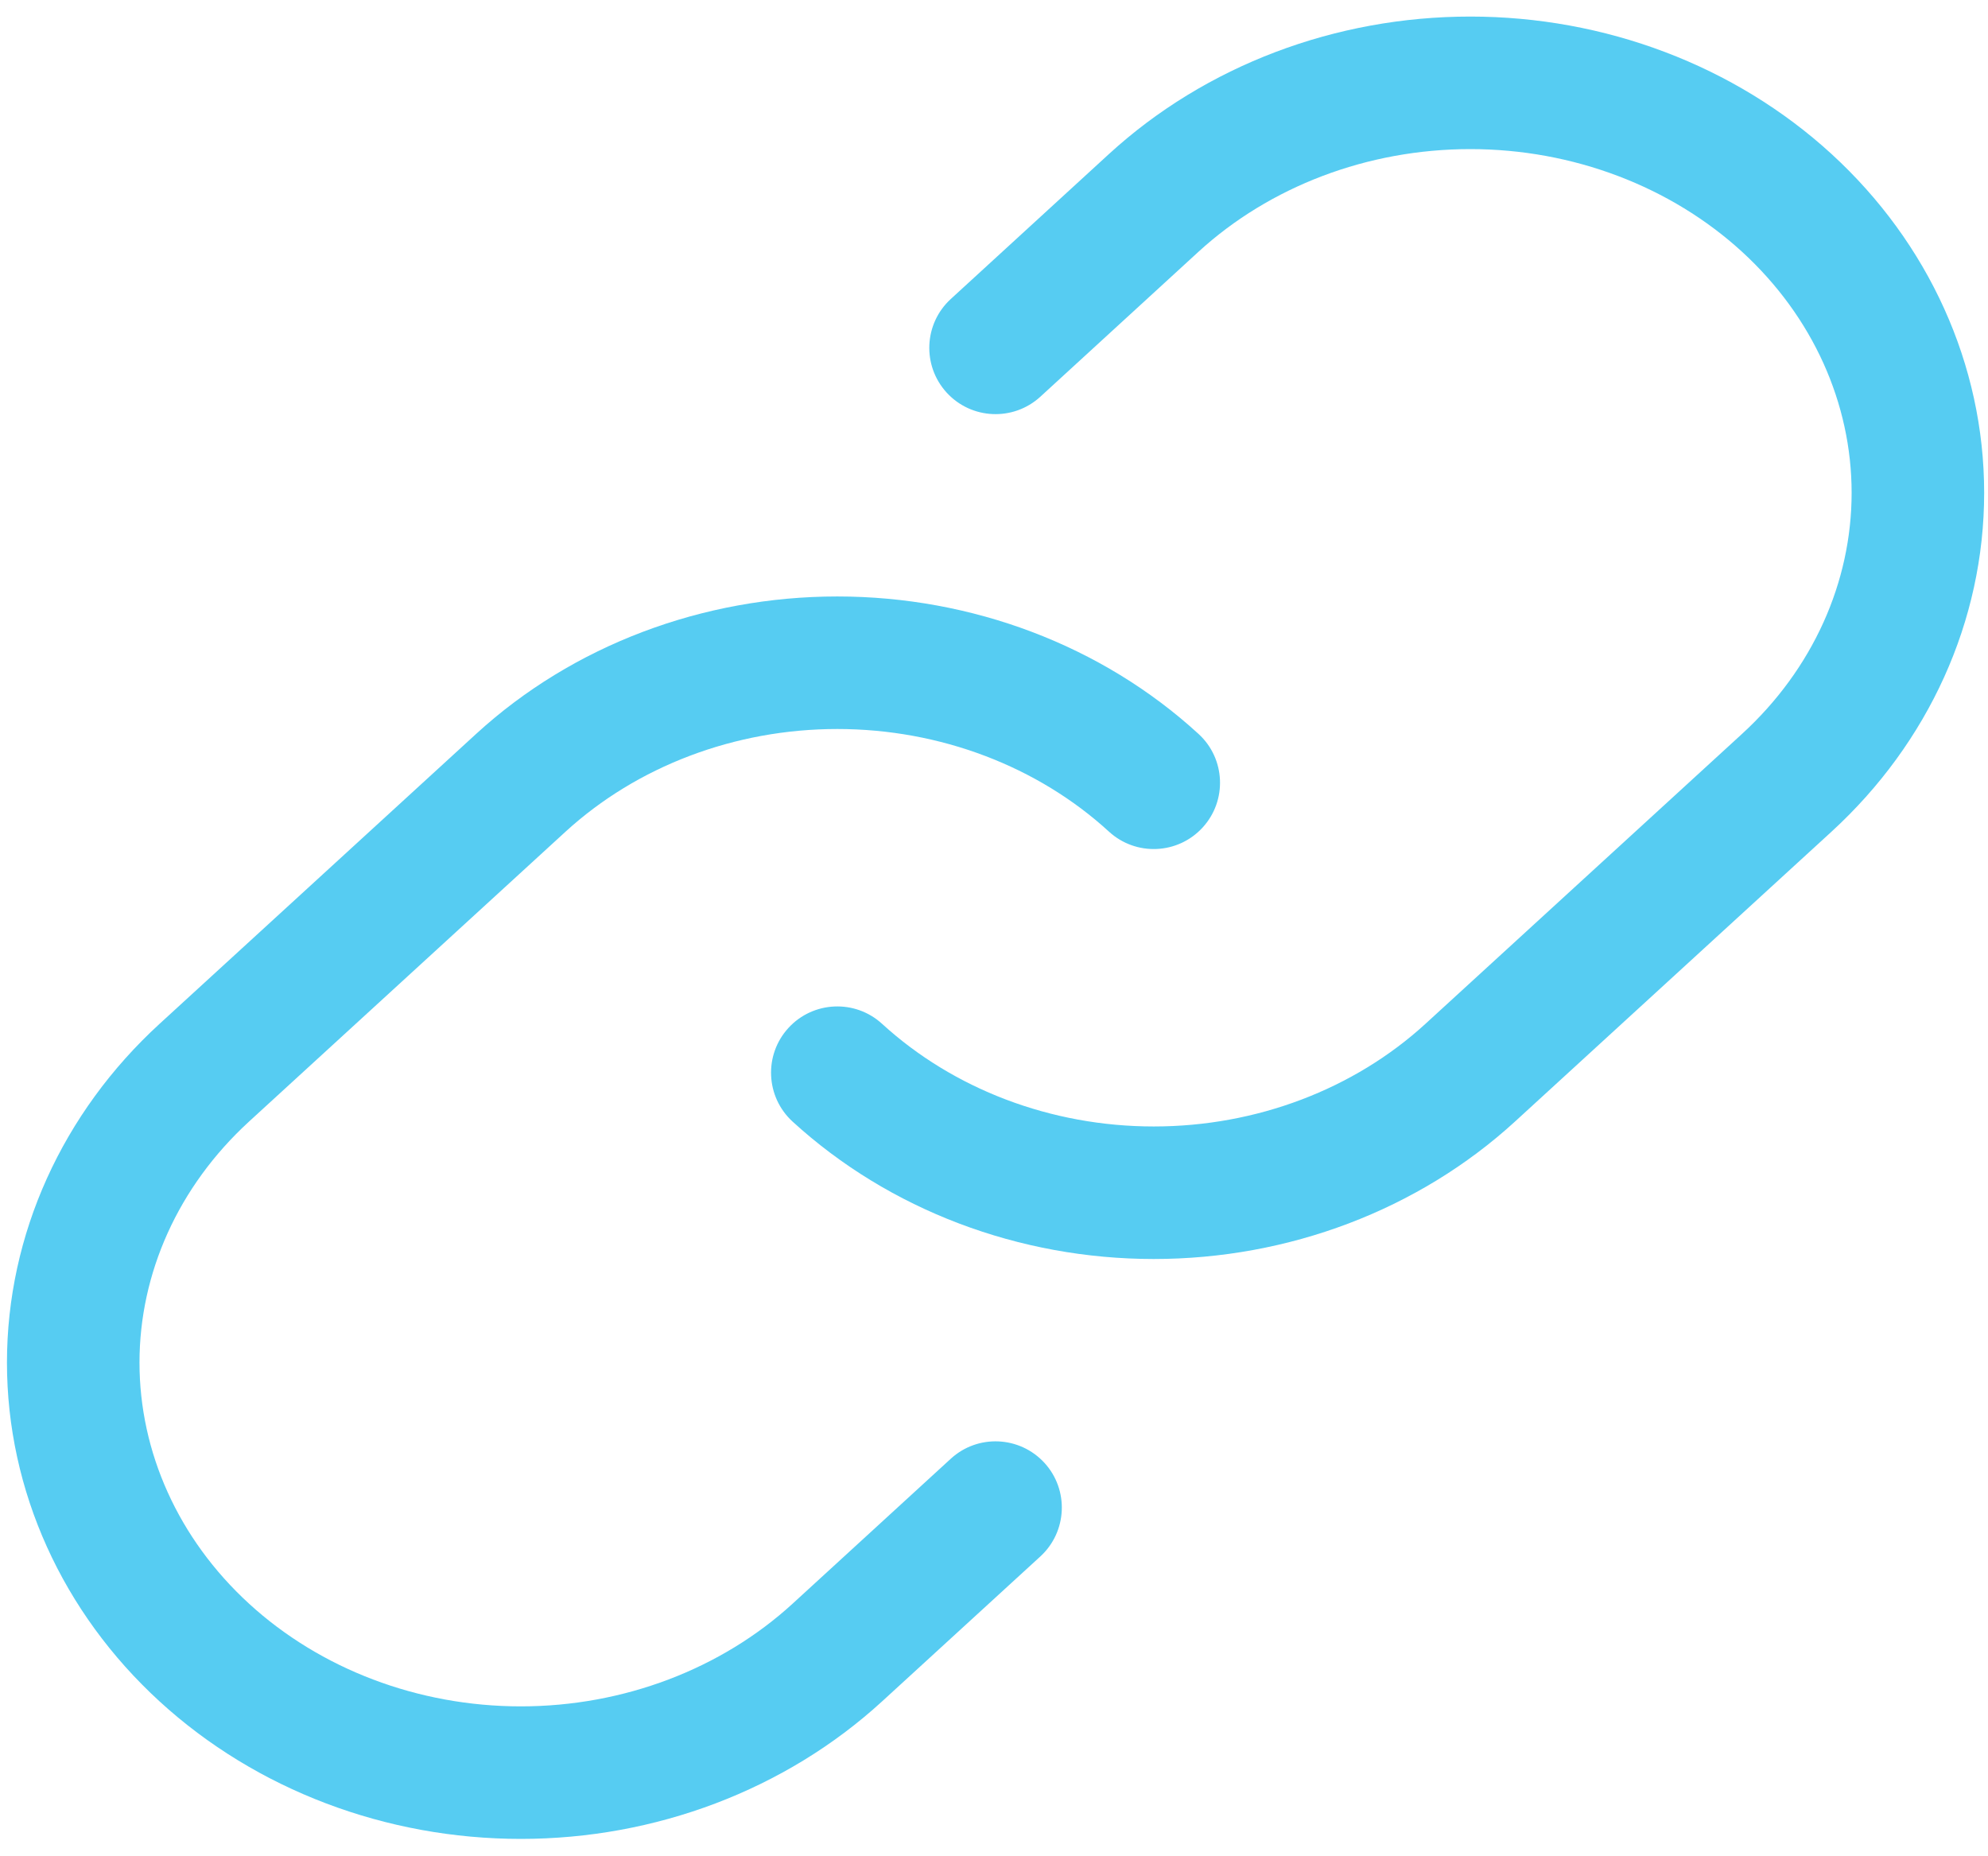
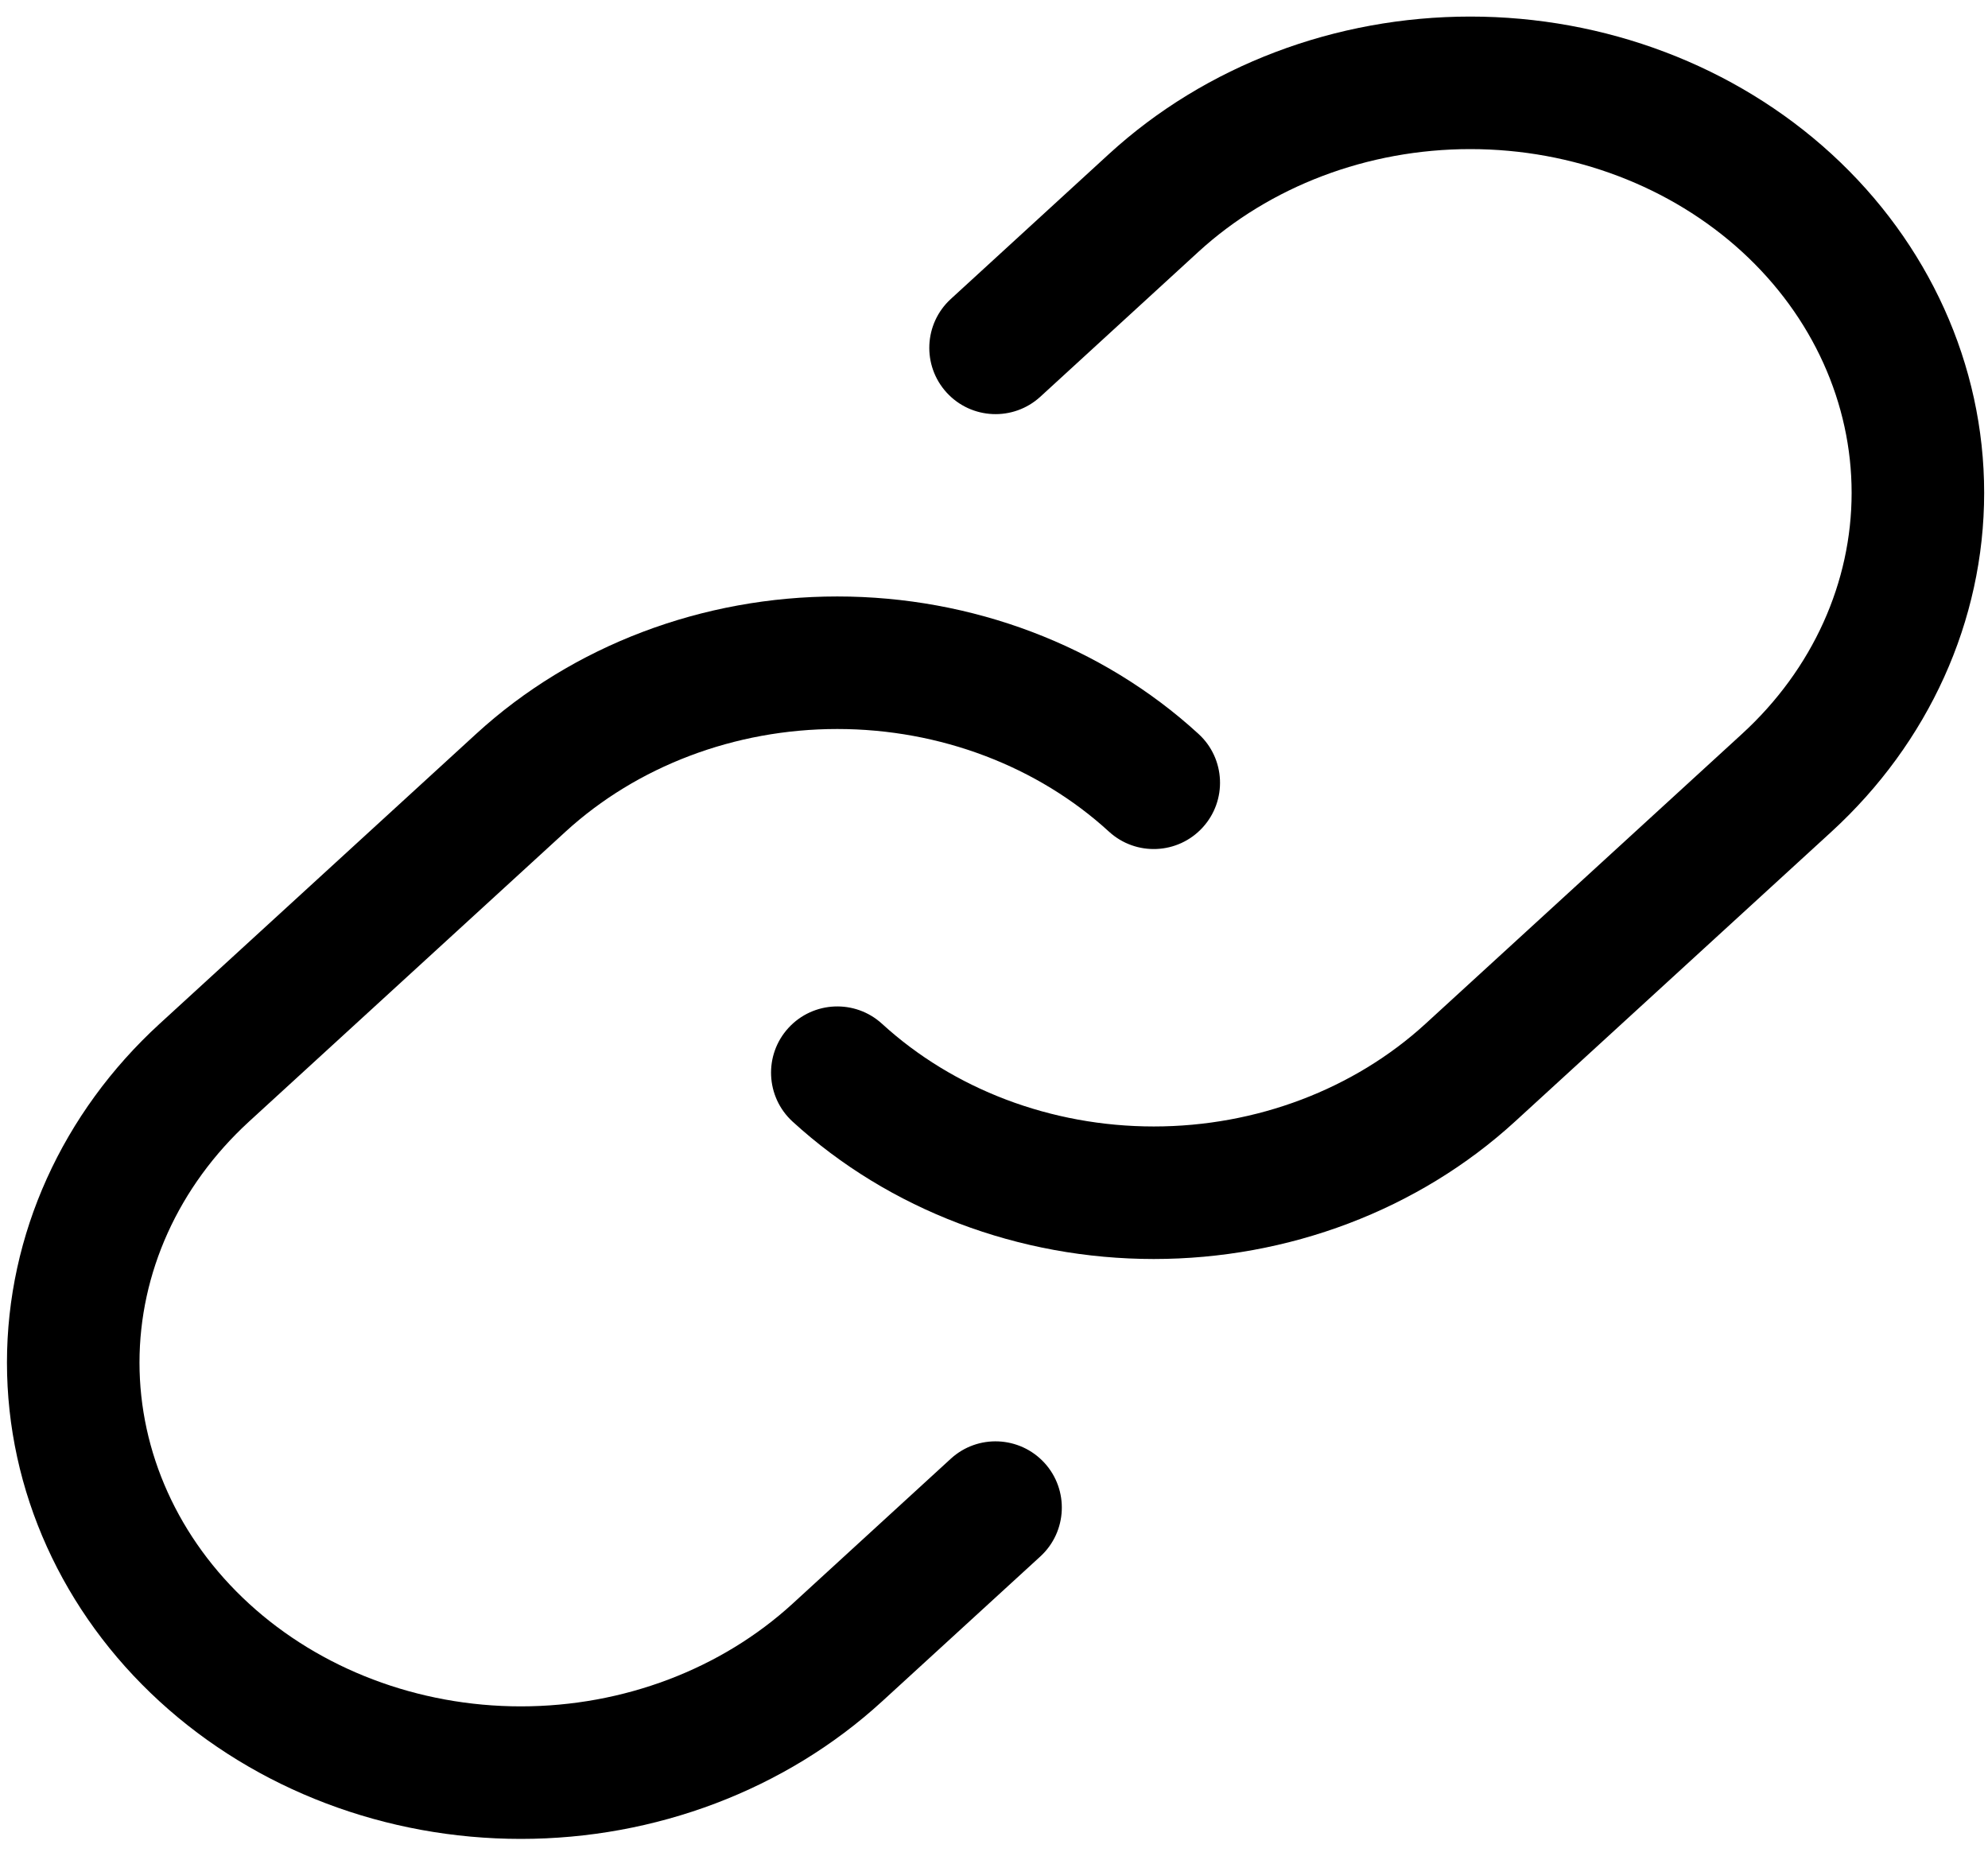
<svg xmlns="http://www.w3.org/2000/svg" width="30" height="28" viewBox="0 0 30 28" fill="none">
-   <path fill-rule="evenodd" clip-rule="evenodd" d="M7.185 11.075C8.644 9.738 10.606 9.001 12.635 9.001C14.665 9.001 16.627 9.738 18.086 11.075C18.494 11.448 18.521 12.081 18.148 12.488C17.775 12.895 17.143 12.923 16.735 12.55C15.662 11.567 14.188 11.001 12.635 11.001C11.083 11.001 9.609 11.567 8.535 12.55M8.535 12.55L3.759 16.924C3.759 16.925 3.759 16.925 3.758 16.925C2.688 17.906 2.105 19.216 2.105 20.562C2.105 21.909 2.688 23.22 3.759 24.201C4.832 25.184 6.306 25.75 7.859 25.75C9.412 25.75 10.886 25.184 11.96 24.201L14.348 22.013C14.755 21.64 15.387 21.668 15.761 22.075C16.134 22.482 16.106 23.115 15.699 23.488L13.311 25.675C11.851 27.012 9.889 27.75 7.859 27.75C5.83 27.75 3.867 27.012 2.408 25.675C0.945 24.335 0.105 22.498 0.105 20.562C0.105 18.627 0.945 16.79 2.408 15.45L2.408 15.45L7.185 11.075L7.185 11.075" fill="#56CCF2" />
-   <path fill-rule="evenodd" clip-rule="evenodd" d="M16.735 2.324C18.195 0.987 20.157 0.25 22.187 0.25C24.217 0.25 26.179 0.987 27.639 2.324C29.101 3.664 29.942 5.501 29.942 7.437C29.942 9.373 29.101 11.21 27.639 12.55L27.639 12.55L22.862 16.925L22.862 16.925C21.402 18.261 19.44 18.999 17.411 18.999C15.382 18.999 13.42 18.261 11.96 16.925C11.553 16.552 11.525 15.919 11.898 15.512C12.271 15.105 12.903 15.077 13.311 15.45C14.385 16.433 15.858 16.999 17.411 16.999C18.964 16.999 20.437 16.433 21.511 15.45C21.511 15.45 21.511 15.45 21.511 15.45L26.288 11.075C27.359 10.094 27.942 8.783 27.942 7.437C27.942 6.091 27.359 4.78 26.288 3.799C25.214 2.816 23.74 2.25 22.187 2.25C20.634 2.25 19.16 2.816 18.086 3.799L15.699 5.987C15.291 6.36 14.659 6.332 14.286 5.925C13.913 5.517 13.941 4.885 14.348 4.512L16.735 2.324Z" fill="#56CCF2" />
+   <path fill-rule="evenodd" clip-rule="evenodd" d="M7.185 11.075C8.644 9.738 10.606 9.001 12.635 9.001C14.665 9.001 16.627 9.738 18.086 11.075C18.494 11.448 18.521 12.081 18.148 12.488C17.775 12.895 17.143 12.923 16.735 12.55C15.662 11.567 14.188 11.001 12.635 11.001C11.083 11.001 9.609 11.567 8.535 12.55M8.535 12.55L3.759 16.924C3.759 16.925 3.759 16.925 3.758 16.925C2.688 17.906 2.105 19.216 2.105 20.562C2.105 21.909 2.688 23.22 3.759 24.201C4.832 25.184 6.306 25.75 7.859 25.75C9.412 25.75 10.886 25.184 11.96 24.201L14.348 22.013C14.755 21.64 15.387 21.668 15.761 22.075C16.134 22.482 16.106 23.115 15.699 23.488L13.311 25.675C11.851 27.012 9.889 27.75 7.859 27.75C5.83 27.75 3.867 27.012 2.408 25.675C0.945 24.335 0.105 22.498 0.105 20.562C0.105 18.627 0.945 16.79 2.408 15.45L2.408 15.45L7.185 11.075L7.185 11.075" fill="currentColor" />
+   <path fill-rule="evenodd" clip-rule="evenodd" d="M16.735 2.324C18.195 0.987 20.157 0.25 22.187 0.25C24.217 0.25 26.179 0.987 27.639 2.324C29.101 3.664 29.942 5.501 29.942 7.437C29.942 9.373 29.101 11.21 27.639 12.55L27.639 12.55L22.862 16.925L22.862 16.925C21.402 18.261 19.44 18.999 17.411 18.999C15.382 18.999 13.42 18.261 11.96 16.925C11.553 16.552 11.525 15.919 11.898 15.512C12.271 15.105 12.903 15.077 13.311 15.45C14.385 16.433 15.858 16.999 17.411 16.999C18.964 16.999 20.437 16.433 21.511 15.45C21.511 15.45 21.511 15.45 21.511 15.45L26.288 11.075C27.359 10.094 27.942 8.783 27.942 7.437C27.942 6.091 27.359 4.78 26.288 3.799C25.214 2.816 23.74 2.25 22.187 2.25C20.634 2.25 19.16 2.816 18.086 3.799L15.699 5.987C15.291 6.36 14.659 6.332 14.286 5.925C13.913 5.517 13.941 4.885 14.348 4.512L16.735 2.324Z" fill="currentColor" />
</svg>
